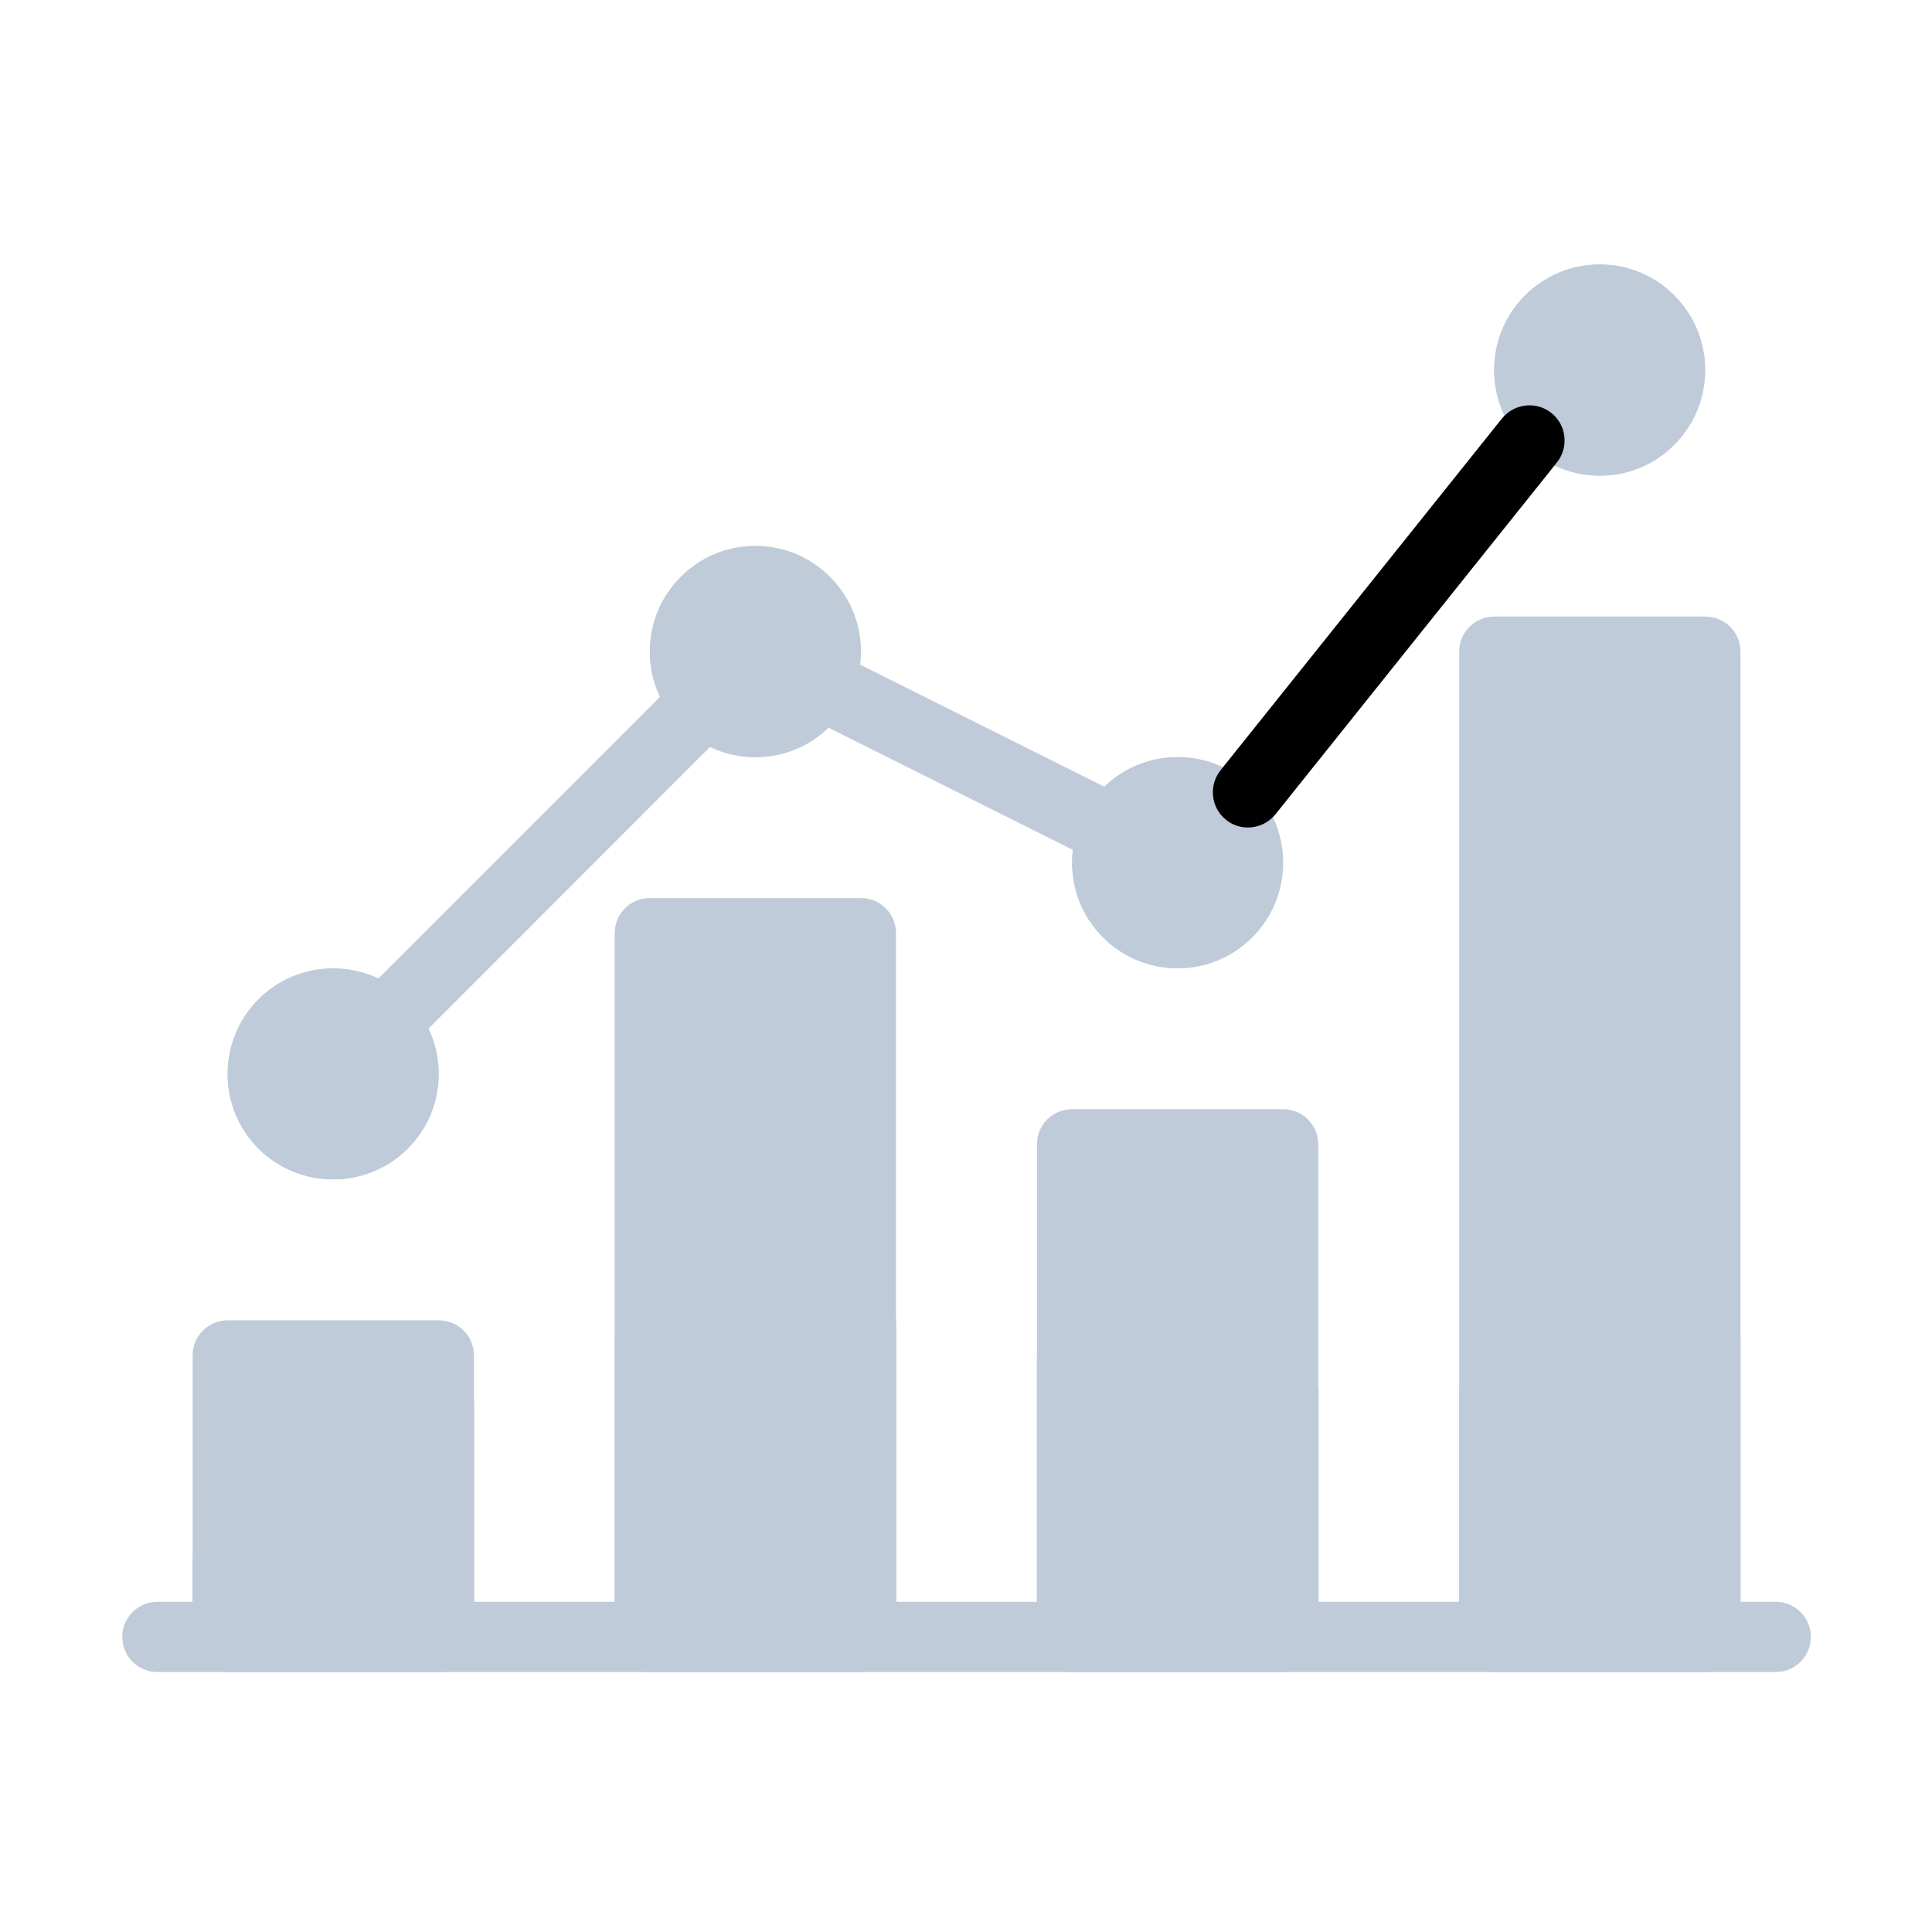
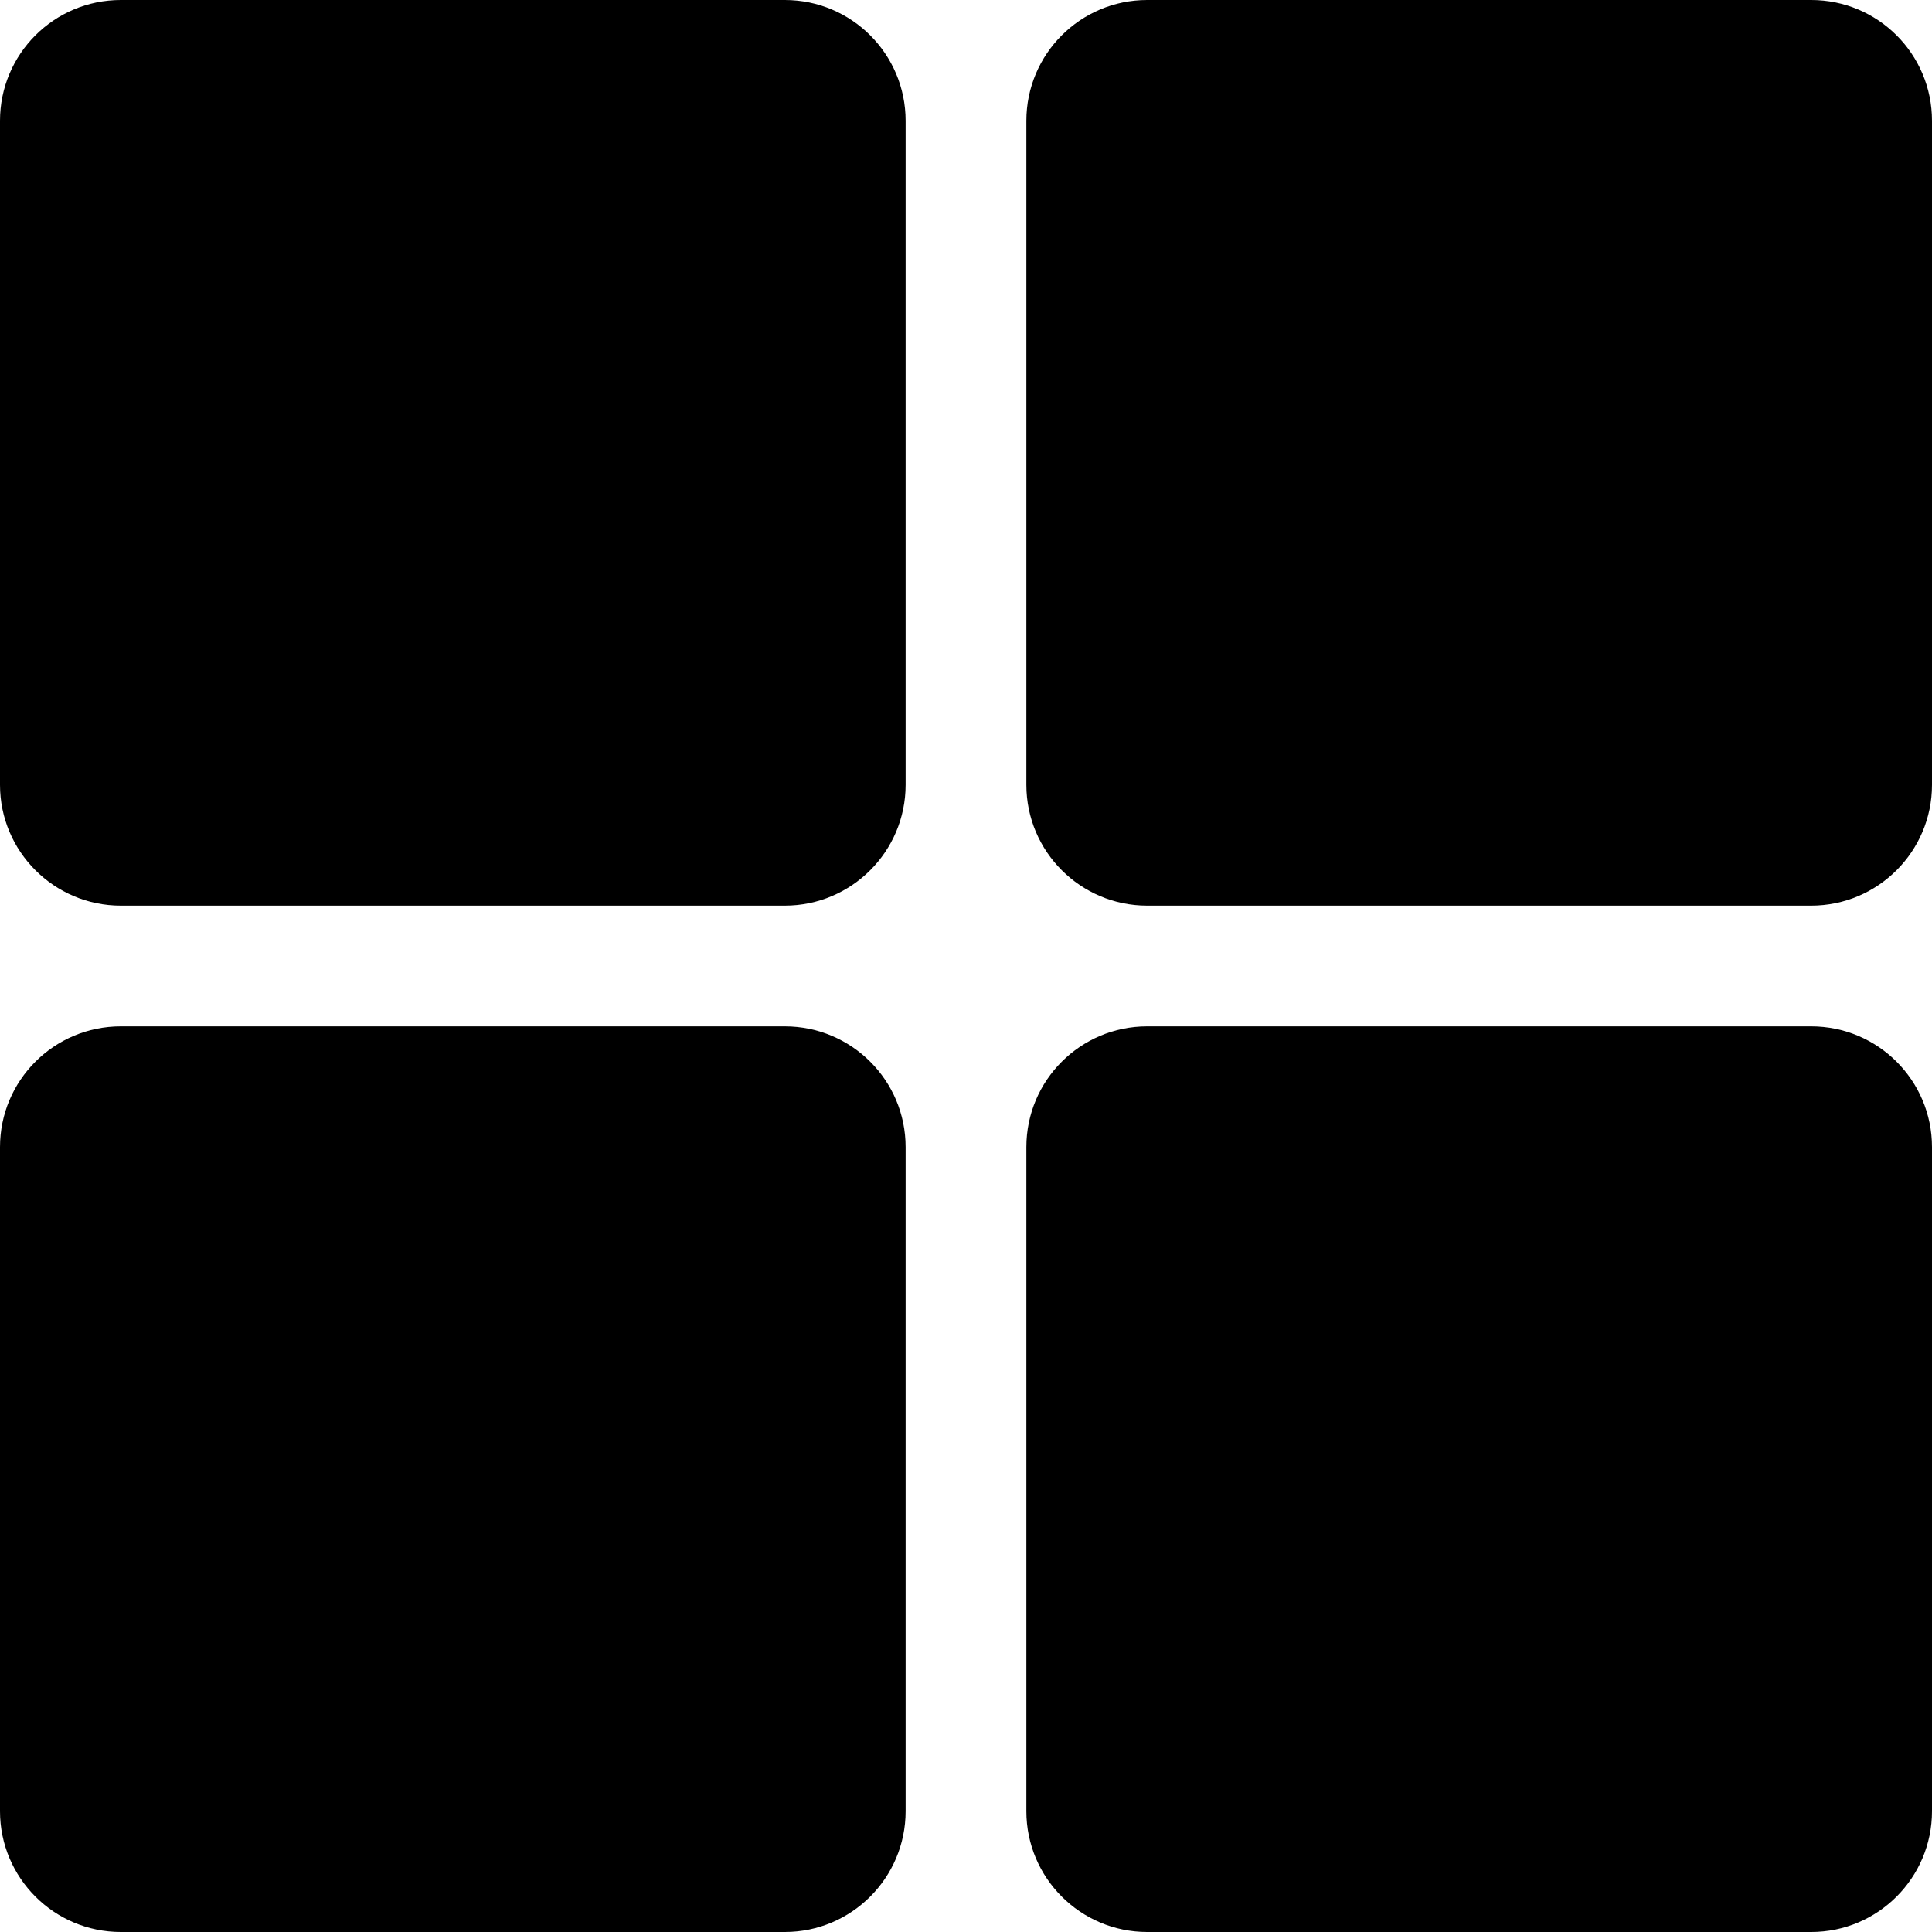
- <svg xmlns="http://www.w3.org/2000/svg" t="1677502654570" class="icon" viewBox="0 0 1024 1024" version="1.1" p-id="3001" width="200" height="200">
-   <path d="M150.2 595.5c14.6 14.6 38.2 14.6 52.7 0 14.6-14.6 14.6-38.2 0-52.7-14.5-14.6-38.2-14.6-52.7 0s-14.5 38.2 0 52.7z" fill="#bfcbd9" p-id="3002" />
-   <path d="M176.6 625.1c-14.3 0-28.6-5.4-39.6-16.3-21.8-21.8-21.8-57.3 0-79.1 10.6-10.6 24.6-16.4 39.6-16.4 14.9 0 29 5.8 39.5 16.4 10.5 10.5 16.4 24.6 16.4 39.5 0 14.9-5.8 29-16.4 39.6-10.8 10.8-25.2 16.3-39.5 16.3z m-13.2-42.7c7.3 7.2 19.1 7.2 26.4 0 3.5-3.5 5.5-8.2 5.5-13.2s-1.9-9.7-5.5-13.2c-3.5-3.6-8.2-5.5-13.2-5.5s-9.7 1.9-13.2 5.5c-7.2 7.2-7.2 19.1 0 26.4z" fill="#bfcbd9" p-id="3003" />
-   <path d="M374 371.8c14.6 14.6 38.2 14.6 52.7 0 14.6-14.6 14.6-38.2 0-52.7-14.5-14.6-38.2-14.6-52.7 0-14.5 14.5-14.5 38.1 0 52.7z" fill="#bfcbd9" p-id="3004" />
-   <path d="M400.4 401.3c-14.3 0-28.6-5.4-39.6-16.4-21.8-21.8-21.8-57.3 0-79.1 10.6-10.6 24.6-16.4 39.6-16.4 14.9 0 29 5.8 39.5 16.4 21.8 21.8 21.8 57.3 0 79.1-10.9 11-25.2 16.4-39.5 16.4z m0-74.6c-5 0-9.7 1.9-13.2 5.5-7.3 7.3-7.3 19.1 0 26.4 7.3 7.3 19.1 7.3 26.4 0 7.3-7.3 7.3-19.1 0-26.4-3.5-3.5-8.2-5.5-13.2-5.5z" fill="#bfcbd9" p-id="3005" />
-   <path d="M120.7 718.3h111.9v149.2H120.7z" fill="#bfcbd9" p-id="3006" />
-   <path d="M232.6 886.2H120.7c-10.3 0-18.6-8.3-18.6-18.6V718.4c0-10.3 8.3-18.6 18.6-18.6h111.9c10.3 0 18.6 8.3 18.6 18.6v149.2c0 10.2-8.3 18.6-18.6 18.6z m-93.3-37.3h74.6V737h-74.6v111.9z" fill="#bfcbd9" p-id="3007" />
-   <path d="M344.4 494.6h111.9v373H344.4z" fill="#bfcbd9" p-id="3008" />
-   <path d="M456.3 886.2H344.4c-10.3 0-18.6-8.3-18.6-18.6v-373c0-10.3 8.3-18.6 18.6-18.6h111.9c10.3 0 18.6 8.3 18.6 18.6v373c0.1 10.2-8.3 18.6-18.6 18.6z m-93.2-37.3h74.6V513.2h-74.6v335.7z" fill="#bfcbd9" p-id="3009" />
-   <path d="M568.2 606.5h111.9v261.1H568.2z" fill="#bfcbd9" p-id="3010" />
-   <path d="M680.1 886.2H568.2c-10.3 0-18.6-8.3-18.6-18.6V606.5c0-10.3 8.3-18.6 18.6-18.6h111.9c10.3 0 18.6 8.3 18.6 18.6v261.1c0.1 10.2-8.3 18.6-18.6 18.6z m-93.2-37.3h74.6V625.1h-74.6v223.8z" fill="#bfcbd9" p-id="3011" />
-   <path d="M792 345.4h111.9v522.1H792z" fill="#bfcbd9" p-id="3012" />
-   <path d="M903.9 886.2H792c-10.3 0-18.6-8.3-18.6-18.6V345.4c0-10.3 8.3-18.6 18.6-18.6h111.9c10.3 0 18.6 8.3 18.6 18.6v522.1c0 10.3-8.3 18.7-18.6 18.7z m-93.2-37.3h74.6V364h-74.6v484.9z" fill="#bfcbd9" p-id="3013" />
-   <path d="M941.2 867.5H83.4" fill="#bfcbd9" p-id="3014" />
-   <path d="M941.2 886.2H83.4c-10.3 0-18.6-8.3-18.6-18.6S73.1 849 83.4 849h857.8c10.3 0 18.6 8.3 18.6 18.6s-8.3 18.6-18.6 18.6z" fill="#bfcbd9" p-id="3015" />
-   <path d="M597.8 483.6c14.6 14.6 38.2 14.6 52.7 0 14.6-14.6 14.6-38.2 0-52.7-14.5-14.6-38.2-14.6-52.7 0-14.6 14.6-14.5 38.2 0 52.7z" fill="#bfcbd9" p-id="3016" />
-   <path d="M624.2 513.2c-14.3 0-28.6-5.4-39.6-16.4-21.8-21.8-21.8-57.3 0-79.1 10.6-10.6 24.6-16.4 39.6-16.4 14.9 0 29 5.8 39.5 16.4 21.8 21.8 21.8 57.3 0 79.1-10.9 10.9-25.2 16.4-39.5 16.4z m0-74.6c-5 0-9.7 1.9-13.2 5.5-7.3 7.3-7.3 19.1 0 26.4 7.3 7.3 19.1 7.3 26.4 0 7.3-7.3 7.3-19.1 0-26.4-3.6-3.5-8.2-5.5-13.2-5.5z" fill="#bfcbd9" p-id="3017" />
-   <path d="M821.6 222.6c14.6 14.6 38.2 14.6 52.7 0 14.6-14.6 14.6-38.2 0-52.7-14.5-14.6-38.2-14.6-52.7 0-14.6 14.5-14.6 38.1 0 52.7z" fill="#bfcbd9" p-id="3018" />
-   <path d="M847.9 252.1c-14.3 0-28.6-5.4-39.6-16.4-21.8-21.8-21.8-57.3 0-79.1 10.6-10.6 24.6-16.4 39.6-16.4 14.9 0 29 5.8 39.5 16.4 21.8 21.8 21.8 57.3 0 79.1-10.8 11-25.1 16.4-39.5 16.4z m0.1-74.5c-5 0-9.7 1.9-13.2 5.5-7.3 7.3-7.3 19.1 0 26.4 7.3 7.3 19.1 7.3 26.4 0 7.3-7.3 7.3-19.1 0-26.4-3.6-3.6-8.3-5.5-13.2-5.5z" fill="#bfcbd9" p-id="3019" />
-   <path d="M437.7 364l149.2 74.6" fill="#bfcbd9" p-id="3020" />
-   <path d="M586.8 457.3c-2.8 0-5.6-0.6-8.3-2l-149.2-74.6c-9.2-4.6-12.9-15.8-8.3-25s15.8-12.9 25-8.3L595.2 422c9.2 4.6 12.9 15.8 8.3 25-3.2 6.5-9.8 10.3-16.7 10.3z" fill="#bfcbd9" p-id="3021" />
-   <path d="M213.9 531.9l149.2-149.2" fill="#bfcbd9" p-id="3022" />
-   <path d="M213.9 550.5c-4.8 0-9.5-1.8-13.2-5.5-7.3-7.3-7.3-19.1 0-26.4l149.2-149.2c7.3-7.3 19.1-7.3 26.4 0 7.3 7.3 7.3 19.1 0 26.4L227.1 545.1c-3.7 3.6-8.4 5.4-13.2 5.4z" fill="#bfcbd9" p-id="3023" />
-   <path d="M661.5 420l149.1-186.5" fill="#bfcbd9" p-id="3024" />
-   <path d="M661.4 438.6c-4.1 0-8.2-1.3-11.6-4.1-8-6.4-9.3-18.2-2.9-26.2l149.2-186.5c6.5-8 18.2-9.3 26.2-2.9s9.3 18.2 2.9 26.2L676 431.6c-3.7 4.6-9.1 7-14.6 7z" fill="#bfcbd9" p-id="3025" />
-   <path d="M150.2 595.5c14.6 14.6 38.2 14.6 52.7 0 14.6-14.6 14.6-38.2 0-52.7-14.5-14.6-38.2-14.6-52.7 0s-14.5 38.2 0 52.7z" fill="#bfcbd9" p-id="3026" />
-   <path d="M176.6 625.1c-14.3 0-28.6-5.4-39.6-16.3-21.8-21.8-21.8-57.3 0-79.1 10.6-10.6 24.6-16.4 39.6-16.4 14.9 0 29 5.8 39.5 16.4 10.5 10.5 16.4 24.6 16.4 39.5 0 14.9-5.8 29-16.4 39.6-10.8 10.8-25.2 16.3-39.5 16.3z m-13.2-42.7c7.3 7.2 19.1 7.2 26.4 0 3.5-3.5 5.5-8.2 5.5-13.2s-1.9-9.7-5.5-13.2c-3.5-3.6-8.2-5.5-13.2-5.5s-9.7 1.9-13.2 5.5c-7.2 7.2-7.2 19.1 0 26.4z" fill="#bfcbd9" p-id="3027" />
-   <path d="M374 371.8c14.6 14.6 38.2 14.6 52.7 0 14.6-14.6 14.6-38.2 0-52.7-14.5-14.6-38.2-14.6-52.7 0-14.5 14.5-14.5 38.1 0 52.7z" fill="#bfcbd9" p-id="3028" />
-   <path d="M400.4 401.3c-14.3 0-28.6-5.4-39.6-16.4-21.8-21.8-21.8-57.3 0-79.1 10.6-10.6 24.6-16.4 39.6-16.4 14.9 0 29 5.8 39.5 16.4 21.8 21.8 21.8 57.3 0 79.1-10.9 11-25.2 16.4-39.5 16.4z m0-74.6c-5 0-9.7 1.9-13.2 5.5-7.3 7.3-7.3 19.1 0 26.4 7.3 7.3 19.1 7.3 26.4 0 7.3-7.3 7.3-19.1 0-26.4-3.5-3.5-8.2-5.5-13.2-5.5z" fill="#bfcbd9" p-id="3029" />
-   <path d="M120.7 825.9v41.7h111.9V745c-73.2 36-111.9 80.9-111.9 80.9z" fill="#bfcbd9" p-id="3030" />
-   <path d="M232.6 886.2H120.7c-10.3 0-18.6-8.3-18.6-18.6v-41.7c0-4.5 1.6-8.8 4.5-12.2 1.7-1.9 42-48.1 117.8-85.4 5.8-2.8 12.6-2.5 18.1 0.9 5.5 3.4 8.8 9.4 8.8 15.8v122.5c-0.1 10.3-8.4 18.7-18.7 18.7z m-93.3-37.3h74.6v-72.7c-39.4 23.2-64.8 47.1-74.6 57v15.7z" fill="#bfcbd9" p-id="3031" />
-   <path d="M344.4 707.9v159.6h111.9V701.7c-40.8-2.6-78.1 0-111.9 6.2z" fill="#bfcbd9" p-id="3032" />
-   <path d="M456.3 886.2H344.4c-10.3 0-18.6-8.3-18.6-18.6V708c0-9 6.4-16.7 15.3-18.3 37.4-6.9 76.6-9.1 116.5-6.5 9.8 0.6 17.4 8.8 17.4 18.6v165.8c0 10.2-8.4 18.6-18.7 18.6z m-93.2-37.3h74.6V719.5c-25.5-0.7-50.4 0.7-74.6 4.3v125.1z" fill="#bfcbd9" p-id="3033" />
-   <path d="M568.2 867.5h111.9V737.1c-33-3-70.3-8.5-111.9-17.1v147.5z" fill="#bfcbd9" p-id="3034" />
-   <path d="M680.1 886.2H568.2c-10.3 0-18.6-8.3-18.6-18.6V720c0-5.6 2.5-10.9 6.9-14.5 4.3-3.5 10-4.9 15.6-3.8 39.4 8.1 76.4 13.8 109.8 16.8 9.6 0.9 17 8.9 17 18.6v130.4c-0.1 10.3-8.5 18.7-18.8 18.7z m-93.2-37.3h74.6V754c-23.5-2.6-48.5-6.4-74.6-11.3v106.2z" fill="#bfcbd9" p-id="3035" />
-   <path d="M792 738.1v129.4h111.9v-159s-32.5 22.7-111.9 29.6z" fill="#bfcbd9" p-id="3036" />
-   <path d="M903.9 886.2H792c-10.3 0-18.6-8.3-18.6-18.6V738.1c0-9.7 7.4-17.7 17-18.6 72.2-6.3 102.7-26.2 103-26.4 5.7-3.8 13.2-4.2 19.2-1 6.1 3.2 9.9 9.5 9.9 16.4v159c0 10.3-8.3 18.7-18.6 18.7z m-93.2-37.3h74.6v-111c-16.8 6.2-41.2 12.9-74.6 17v94z" fill="#bfcbd9" p-id="3037" />
-   <path d="M597.8 483.6c14.6 14.6 38.2 14.6 52.7 0 14.6-14.6 14.6-38.2 0-52.7-14.5-14.6-38.2-14.6-52.7 0-14.6 14.6-14.5 38.2 0 52.7z" fill="#bfcbd9" p-id="3038" />
-   <path d="M624.2 513.2c-14.3 0-28.6-5.4-39.6-16.4-21.8-21.8-21.8-57.3 0-79.1 10.6-10.6 24.6-16.4 39.6-16.4 14.9 0 29 5.8 39.5 16.4 21.8 21.8 21.8 57.3 0 79.1-10.9 10.9-25.2 16.4-39.5 16.4z m0-74.6c-5 0-9.7 1.9-13.2 5.5-7.3 7.3-7.3 19.1 0 26.4 7.3 7.3 19.1 7.3 26.4 0 7.3-7.3 7.3-19.1 0-26.4-3.6-3.5-8.2-5.5-13.2-5.5z" fill="#bfcbd9" p-id="3039" />
-   <path d="M821.6 222.6c14.6 14.6 38.2 14.6 52.7 0 14.6-14.6 14.6-38.2 0-52.7-14.5-14.6-38.2-14.6-52.7 0-14.6 14.5-14.6 38.1 0 52.7z" fill="#bfcbd9" p-id="3040" />
-   <path d="M847.9 252.1c-14.3 0-28.6-5.4-39.6-16.4-21.8-21.8-21.8-57.3 0-79.1 10.6-10.6 24.6-16.4 39.6-16.4 14.9 0 29 5.8 39.5 16.4 21.8 21.8 21.8 57.3 0 79.1-10.8 11-25.1 16.4-39.5 16.4z m0.1-74.5c-5 0-9.7 1.9-13.2 5.5-7.3 7.3-7.3 19.1 0 26.4 7.3 7.3 19.1 7.3 26.4 0 7.3-7.3 7.3-19.1 0-26.4-3.6-3.6-8.3-5.5-13.2-5.5z" fill="#bfcbd9" p-id="3041" />
-   <path d="M437.7 364l149.2 74.6" fill="#bfcbd9" p-id="3042" />
-   <path d="M586.8 457.3c-2.8 0-5.6-0.6-8.3-2l-149.2-74.6c-9.2-4.6-12.9-15.8-8.3-25s15.8-12.9 25-8.3L595.2 422c9.2 4.6 12.9 15.8 8.3 25-3.2 6.5-9.8 10.3-16.7 10.3z" fill="#bfcbd9" p-id="3043" />
-   <path d="M213.9 531.9l149.2-149.2" fill="#bfcbd9" p-id="3044" />
-   <path d="M213.9 550.5c-4.8 0-9.5-1.8-13.2-5.5-7.3-7.3-7.3-19.1 0-26.4l149.2-149.2c7.3-7.3 19.1-7.3 26.4 0 7.3 7.3 7.3 19.1 0 26.4L227.1 545.1c-3.7 3.6-8.4 5.4-13.2 5.4z" fill="#bfcbd9" p-id="3045" />
-   <path d="M661.5 420l149.1-186.5" fill="#bfcbd9" p-id="3046" />
-   <path d="M661.4 438.6c-4.1 0-8.2-1.3-11.6-4.1-8-6.4-9.3-18.2-2.9-26.2l149.2-186.5c6.5-8 18.2-9.3 26.2-2.9s9.3 18.2 2.9 26.2L676 431.6c-3.7 4.6-9.1 7-14.6 7z" p-id="3047" />
+ <svg xmlns="http://www.w3.org/2000/svg" t="1678192368524" class="icon" viewBox="0 0 1024 1024" version="1.1" p-id="2819" width="200" height="200">
+   <path d="M480 64v352c0 35.3-28.7 64-64 64H64c-35.3 0-64-28.7-64-64V64C0 28.6 28.7 0 64 0h352c35.3 0 64 28.6 64 64zM1024 64v352c0 35.3-28.7 64-64 64H608c-35.3 0-64-28.7-64-64V64c0-35.4 28.7-64 64-64h352c35.3 0 64 28.6 64 64zM480 608v352c0 35.3-28.7 64-64 64H64c-35.3 0-64-28.7-64-64V608c0-35.4 28.7-64 64-64h352c35.3 0 64 28.6 64 64zM1024 608v352c0 35.3-28.7 64-64 64H608c-35.3 0-64-28.7-64-64V608c0-35.4 28.7-64 64-64h352c35.3 0 64 28.6 64 64z" p-id="2820" />
</svg>
